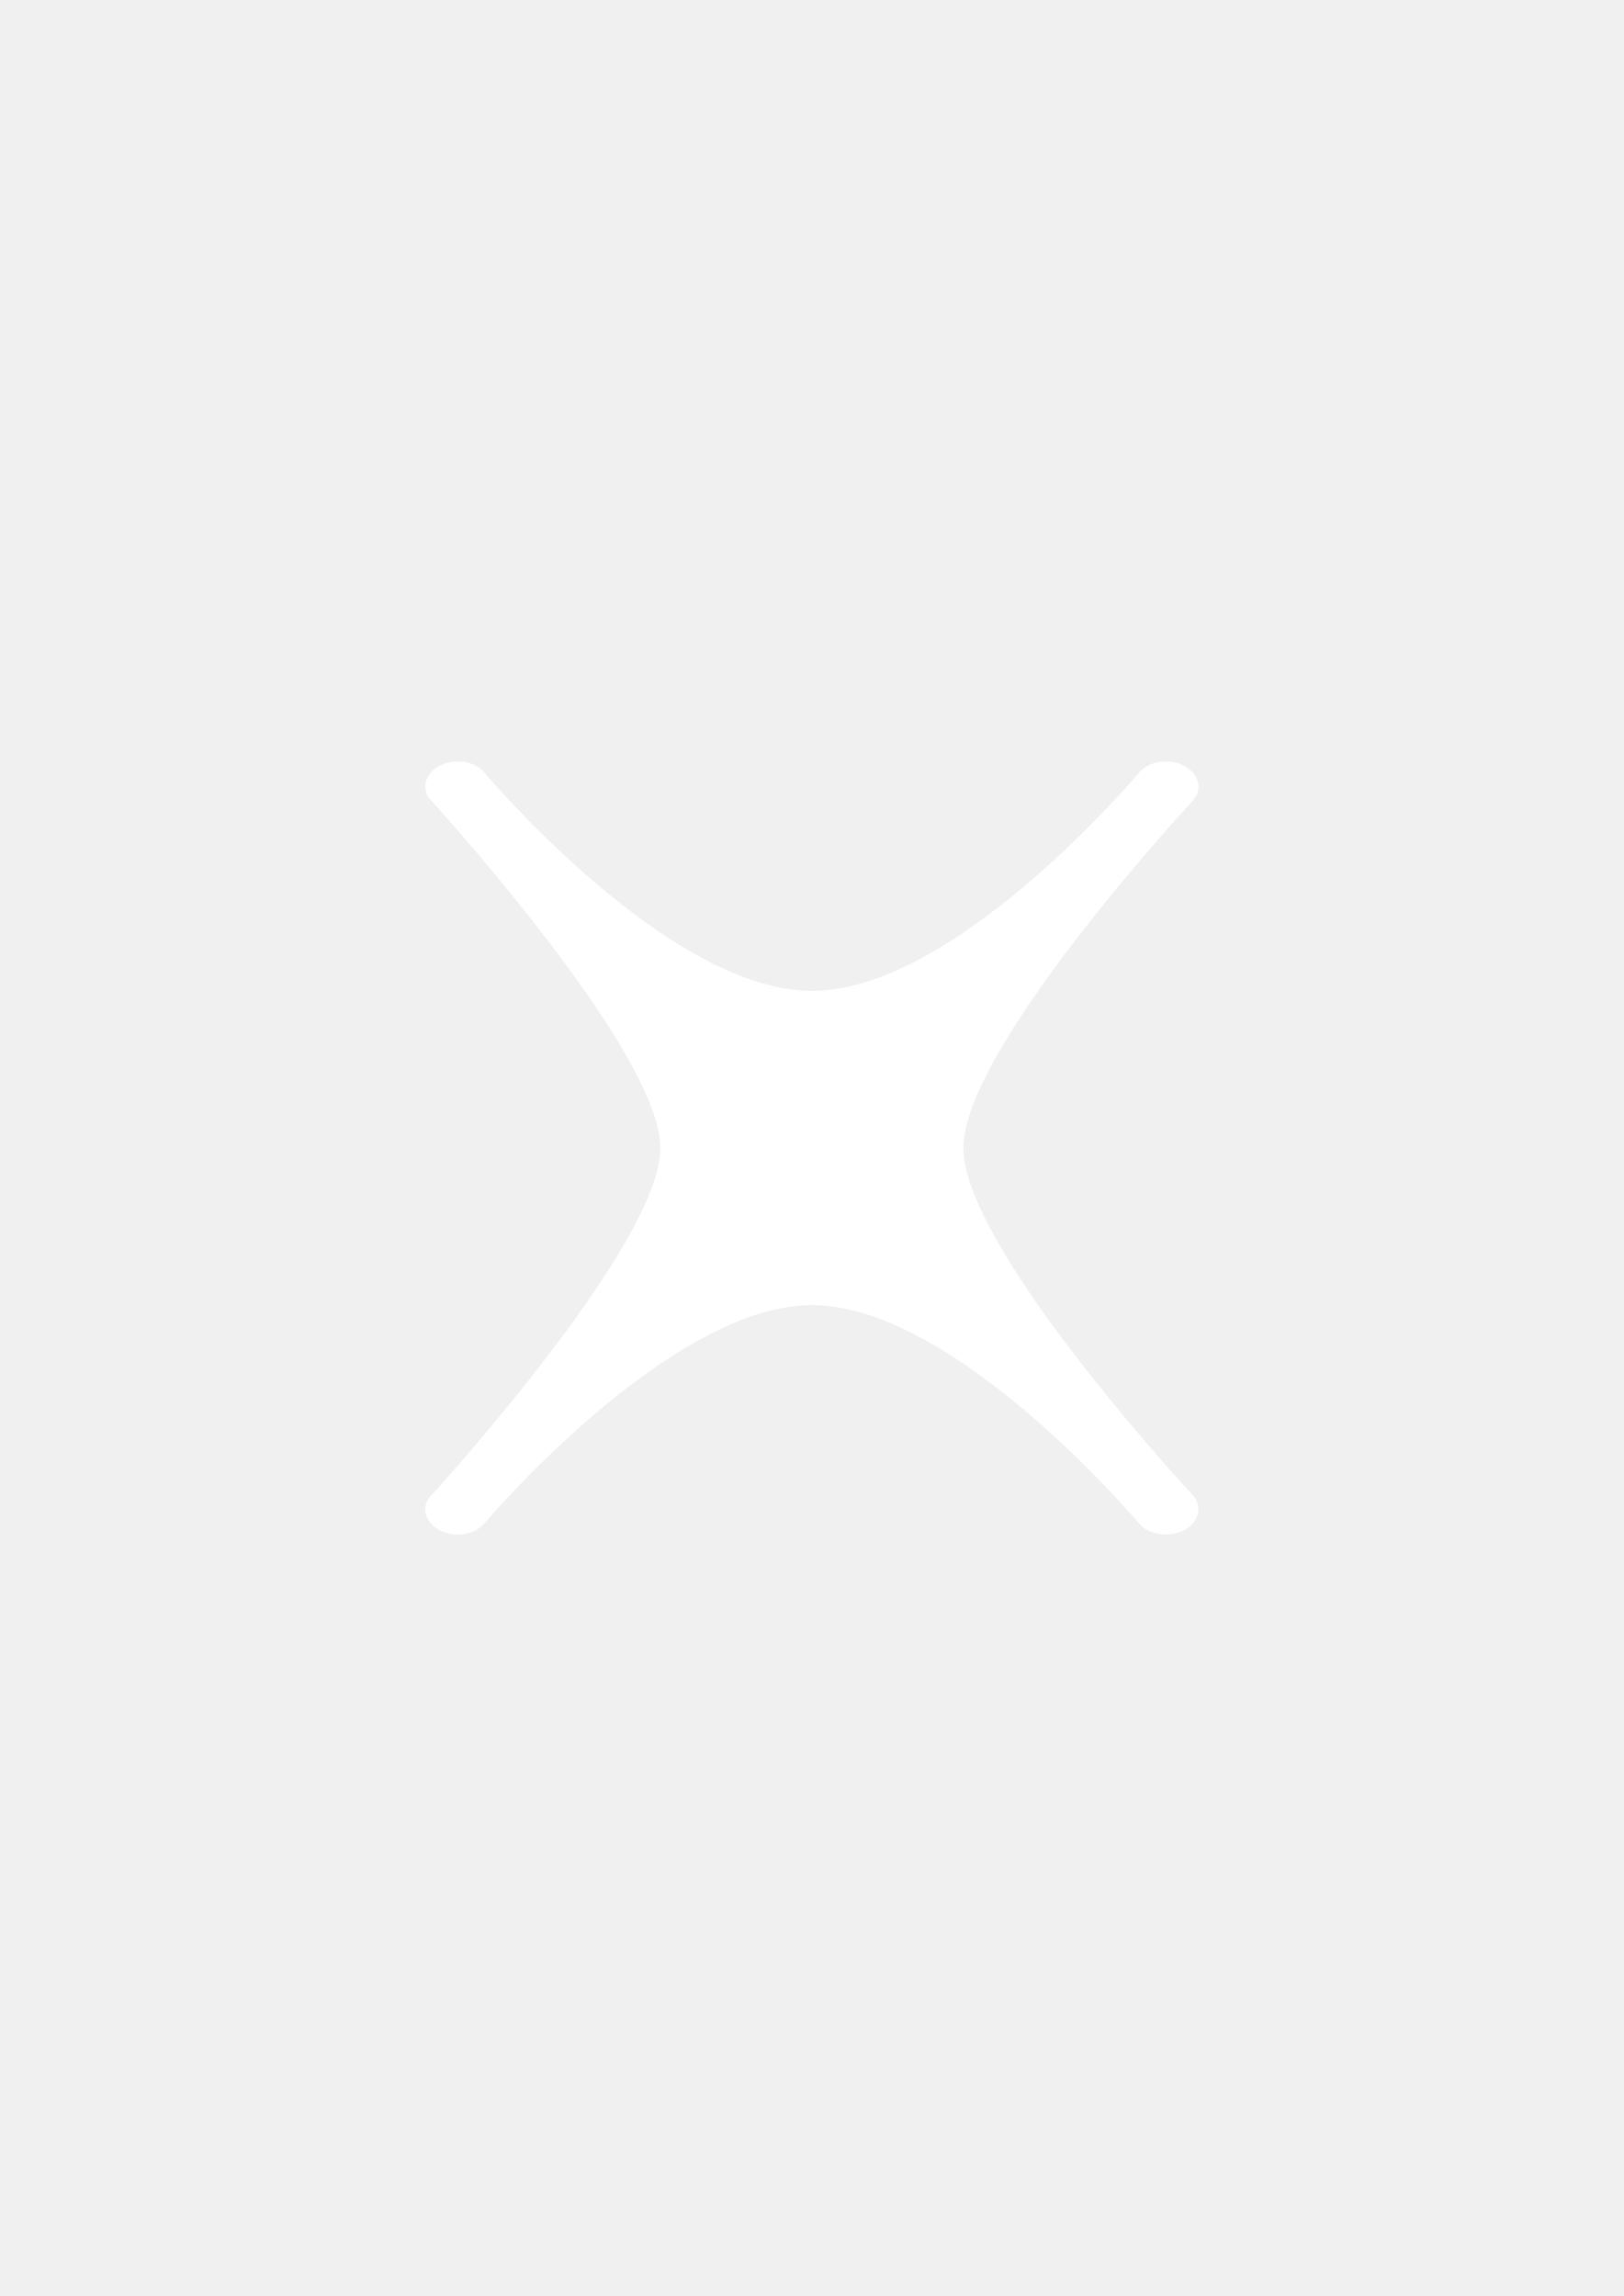
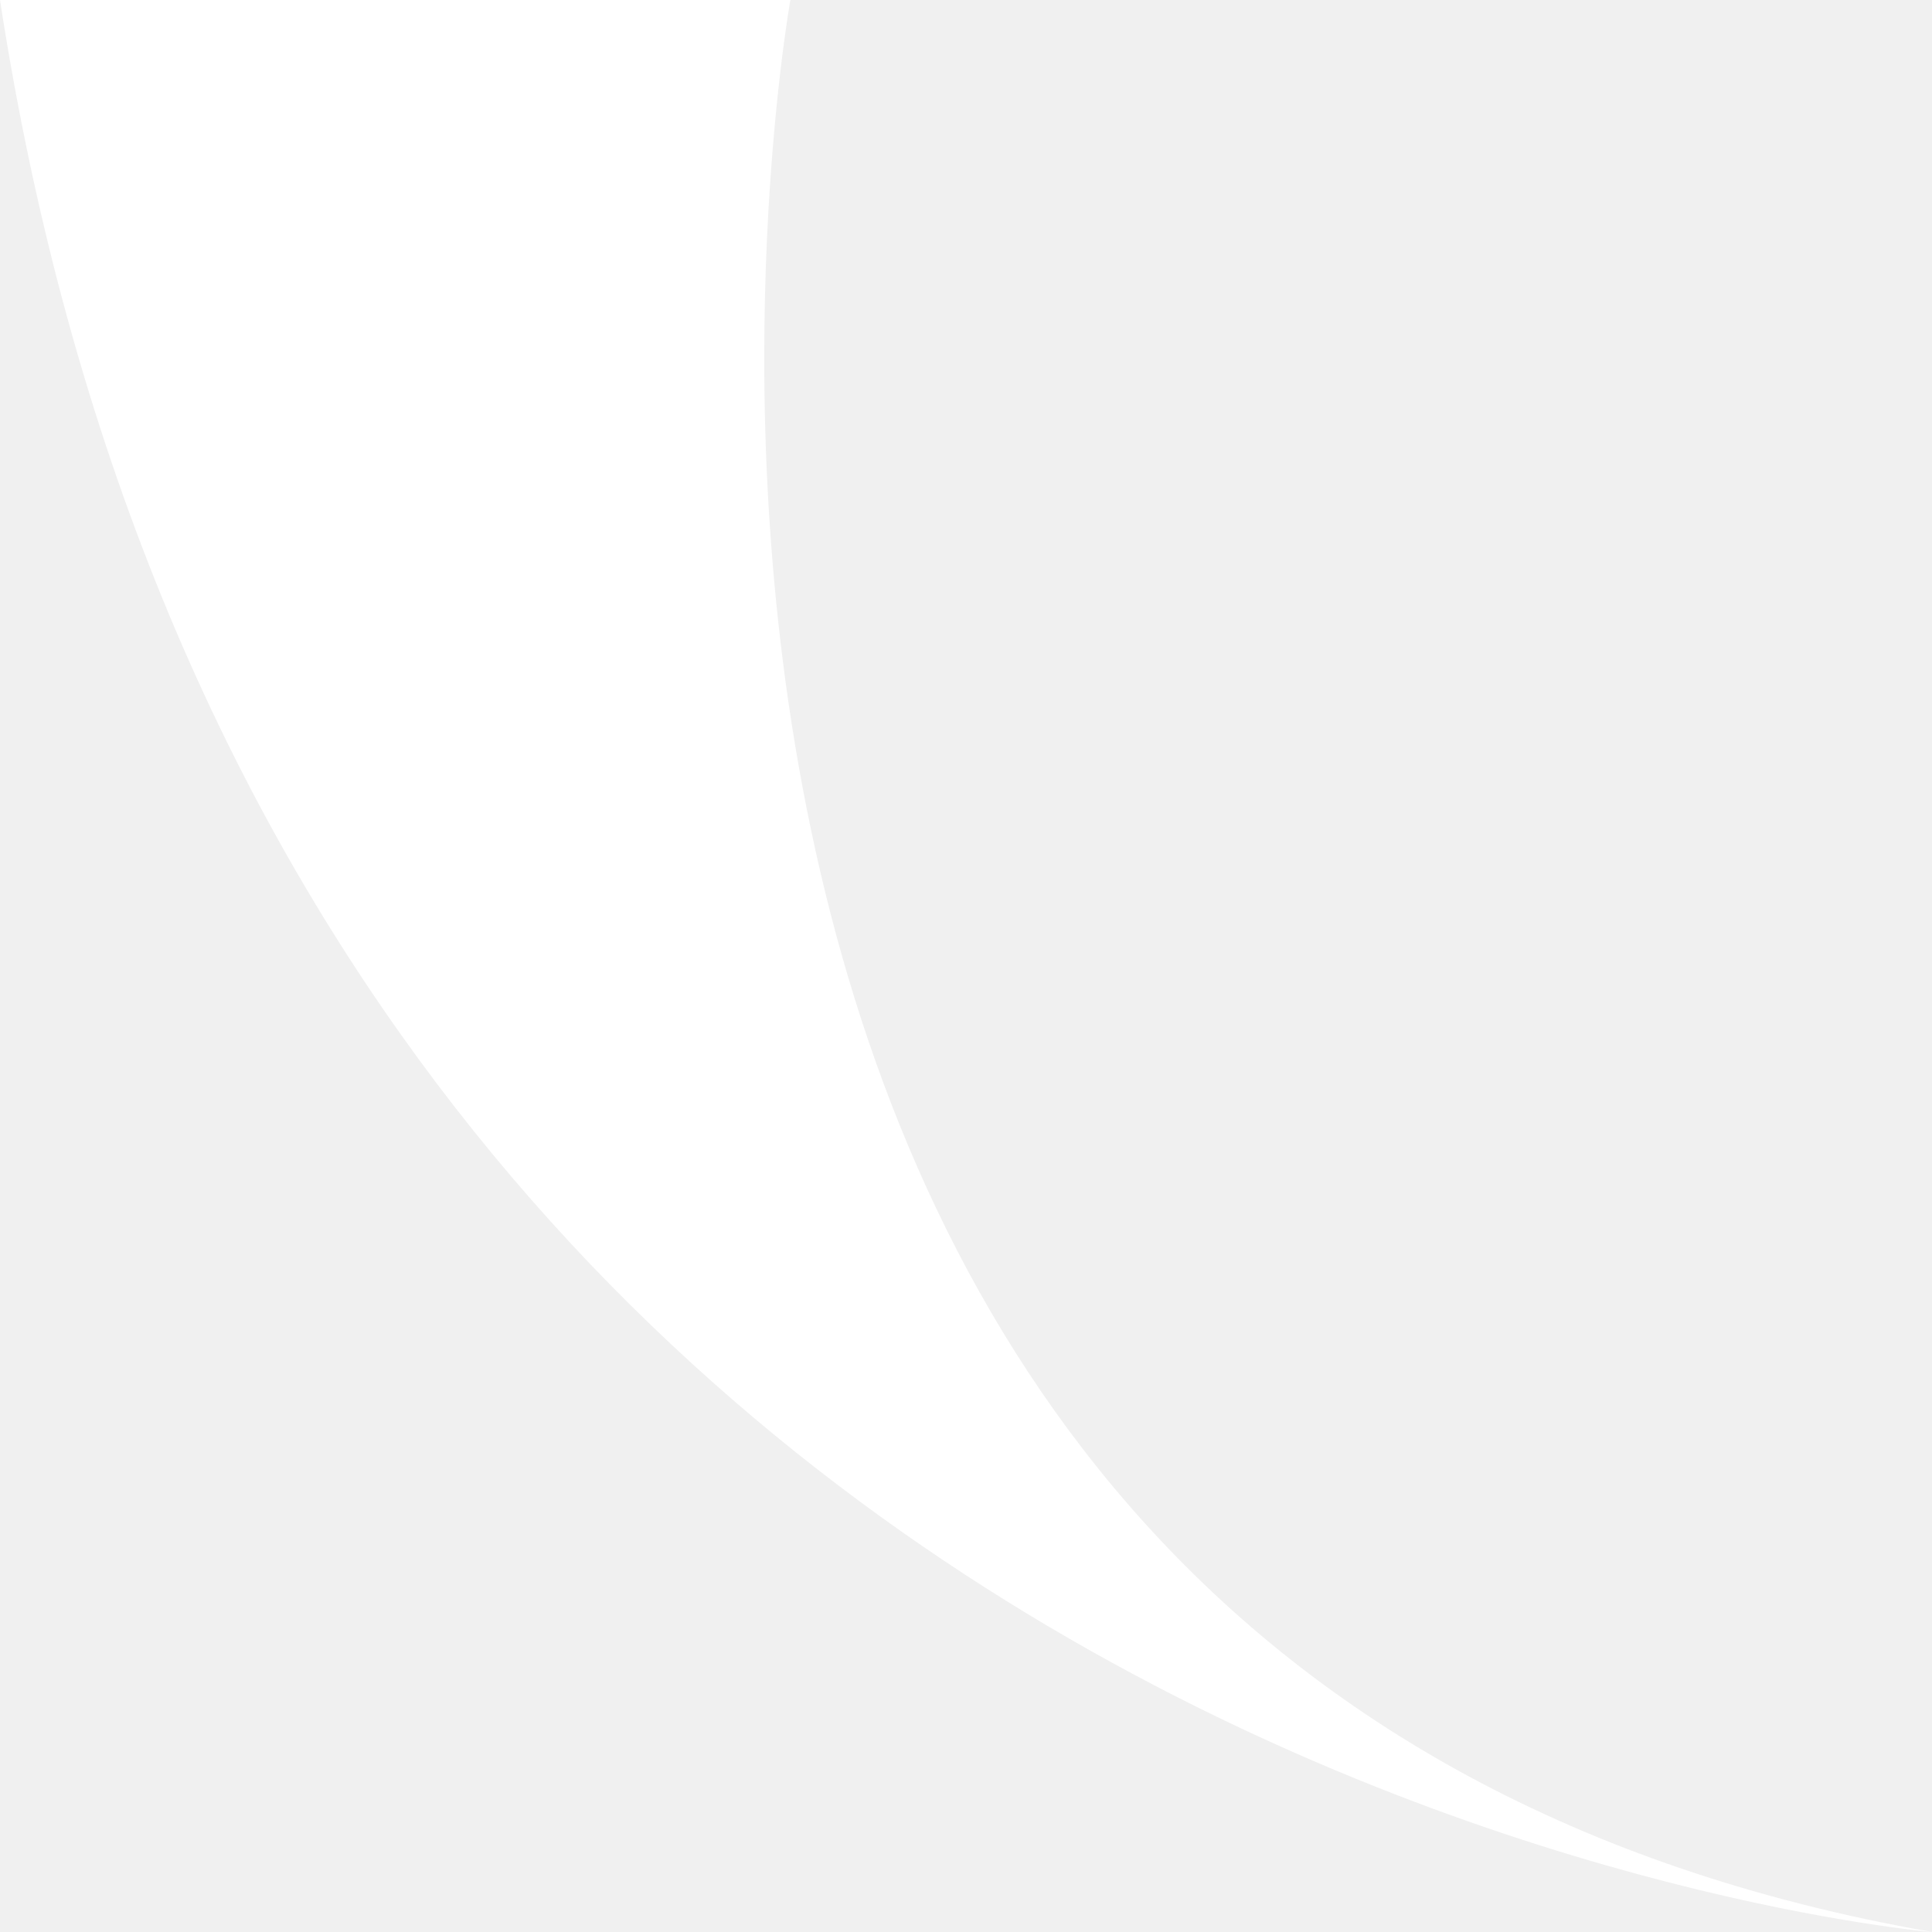
- <svg xmlns="http://www.w3.org/2000/svg" id="_图层_1" data-name="图层 1" viewBox="0 0 595.28 841.89">
+ <svg xmlns="http://www.w3.org/2000/svg" id="_图层_1" data-name="图层 1" viewBox="0 0 1000 1000">
  <defs>
    <style>
      .cls-1 {
        fill: #fff;
-         stroke-width: 0px;
      }
    </style>
  </defs>
-   <path class="cls-1" d="m437.51,548.53c1.18,1.38,1.86,3.1,1.86,4.92,0,5.08-5.36,9.23-11.96,9.23-4.07,0-7.64-1.61-9.78-4.02-.04-.05-.14-.14-.21-.26-10.99-12.76-71.54-79.85-119.76-79.85s-109.5,67.79-119.48,79.38c-.4.47-.76.83-1.03,1.12,0,.05-.07.11-.07.11-2.07,2.13-5.43,3.52-9.21,3.52-6.6,0-11.95-4.16-11.95-9.23,0-1.44.39-2.79,1.21-4.01.07-.05.14-.11.14-.17.68-.74,1.46-1.6,2.28-2.5,19.95-22.32,82.55-94.81,82.55-125.8s-62.81-103.72-82.61-125.9c-.07-.06-.14-.12-.14-.17-.76-.8-1.44-1.55-2.08-2.25-.88-1.24-1.35-2.68-1.35-4.17,0-5.12,5.35-9.27,11.95-9.27,3.78,0,7.15,1.38,9.21,3.51,0,0,.07.06.07.12.28.27.63.69,1.1,1.27.07.06.14.11.21.22,10.81,12.44,70.84,79,119.2,79s108.06-66.35,119.62-79.58c.07-.11.14-.17.21-.27.14-.17.28-.31.35-.42.07-.06.14-.11.14-.17,2.12-2.24,5.57-3.68,9.43-3.68,6.6,0,11.96,4.16,11.96,9.27,0,1.77-.68,3.49-1.86,4.87-.14.17-.35.42-.68.75-9.3,10.13-83.64,92.23-83.64,126.87s74.34,116.67,83.64,126.8c.33.33.54.59.68.75Z" />
+   <path class="cls-1" d="M1000,1000S142.86,928.57,0,0h409.09s-155.84,869.05,590.91,1000Z" />
</svg>
